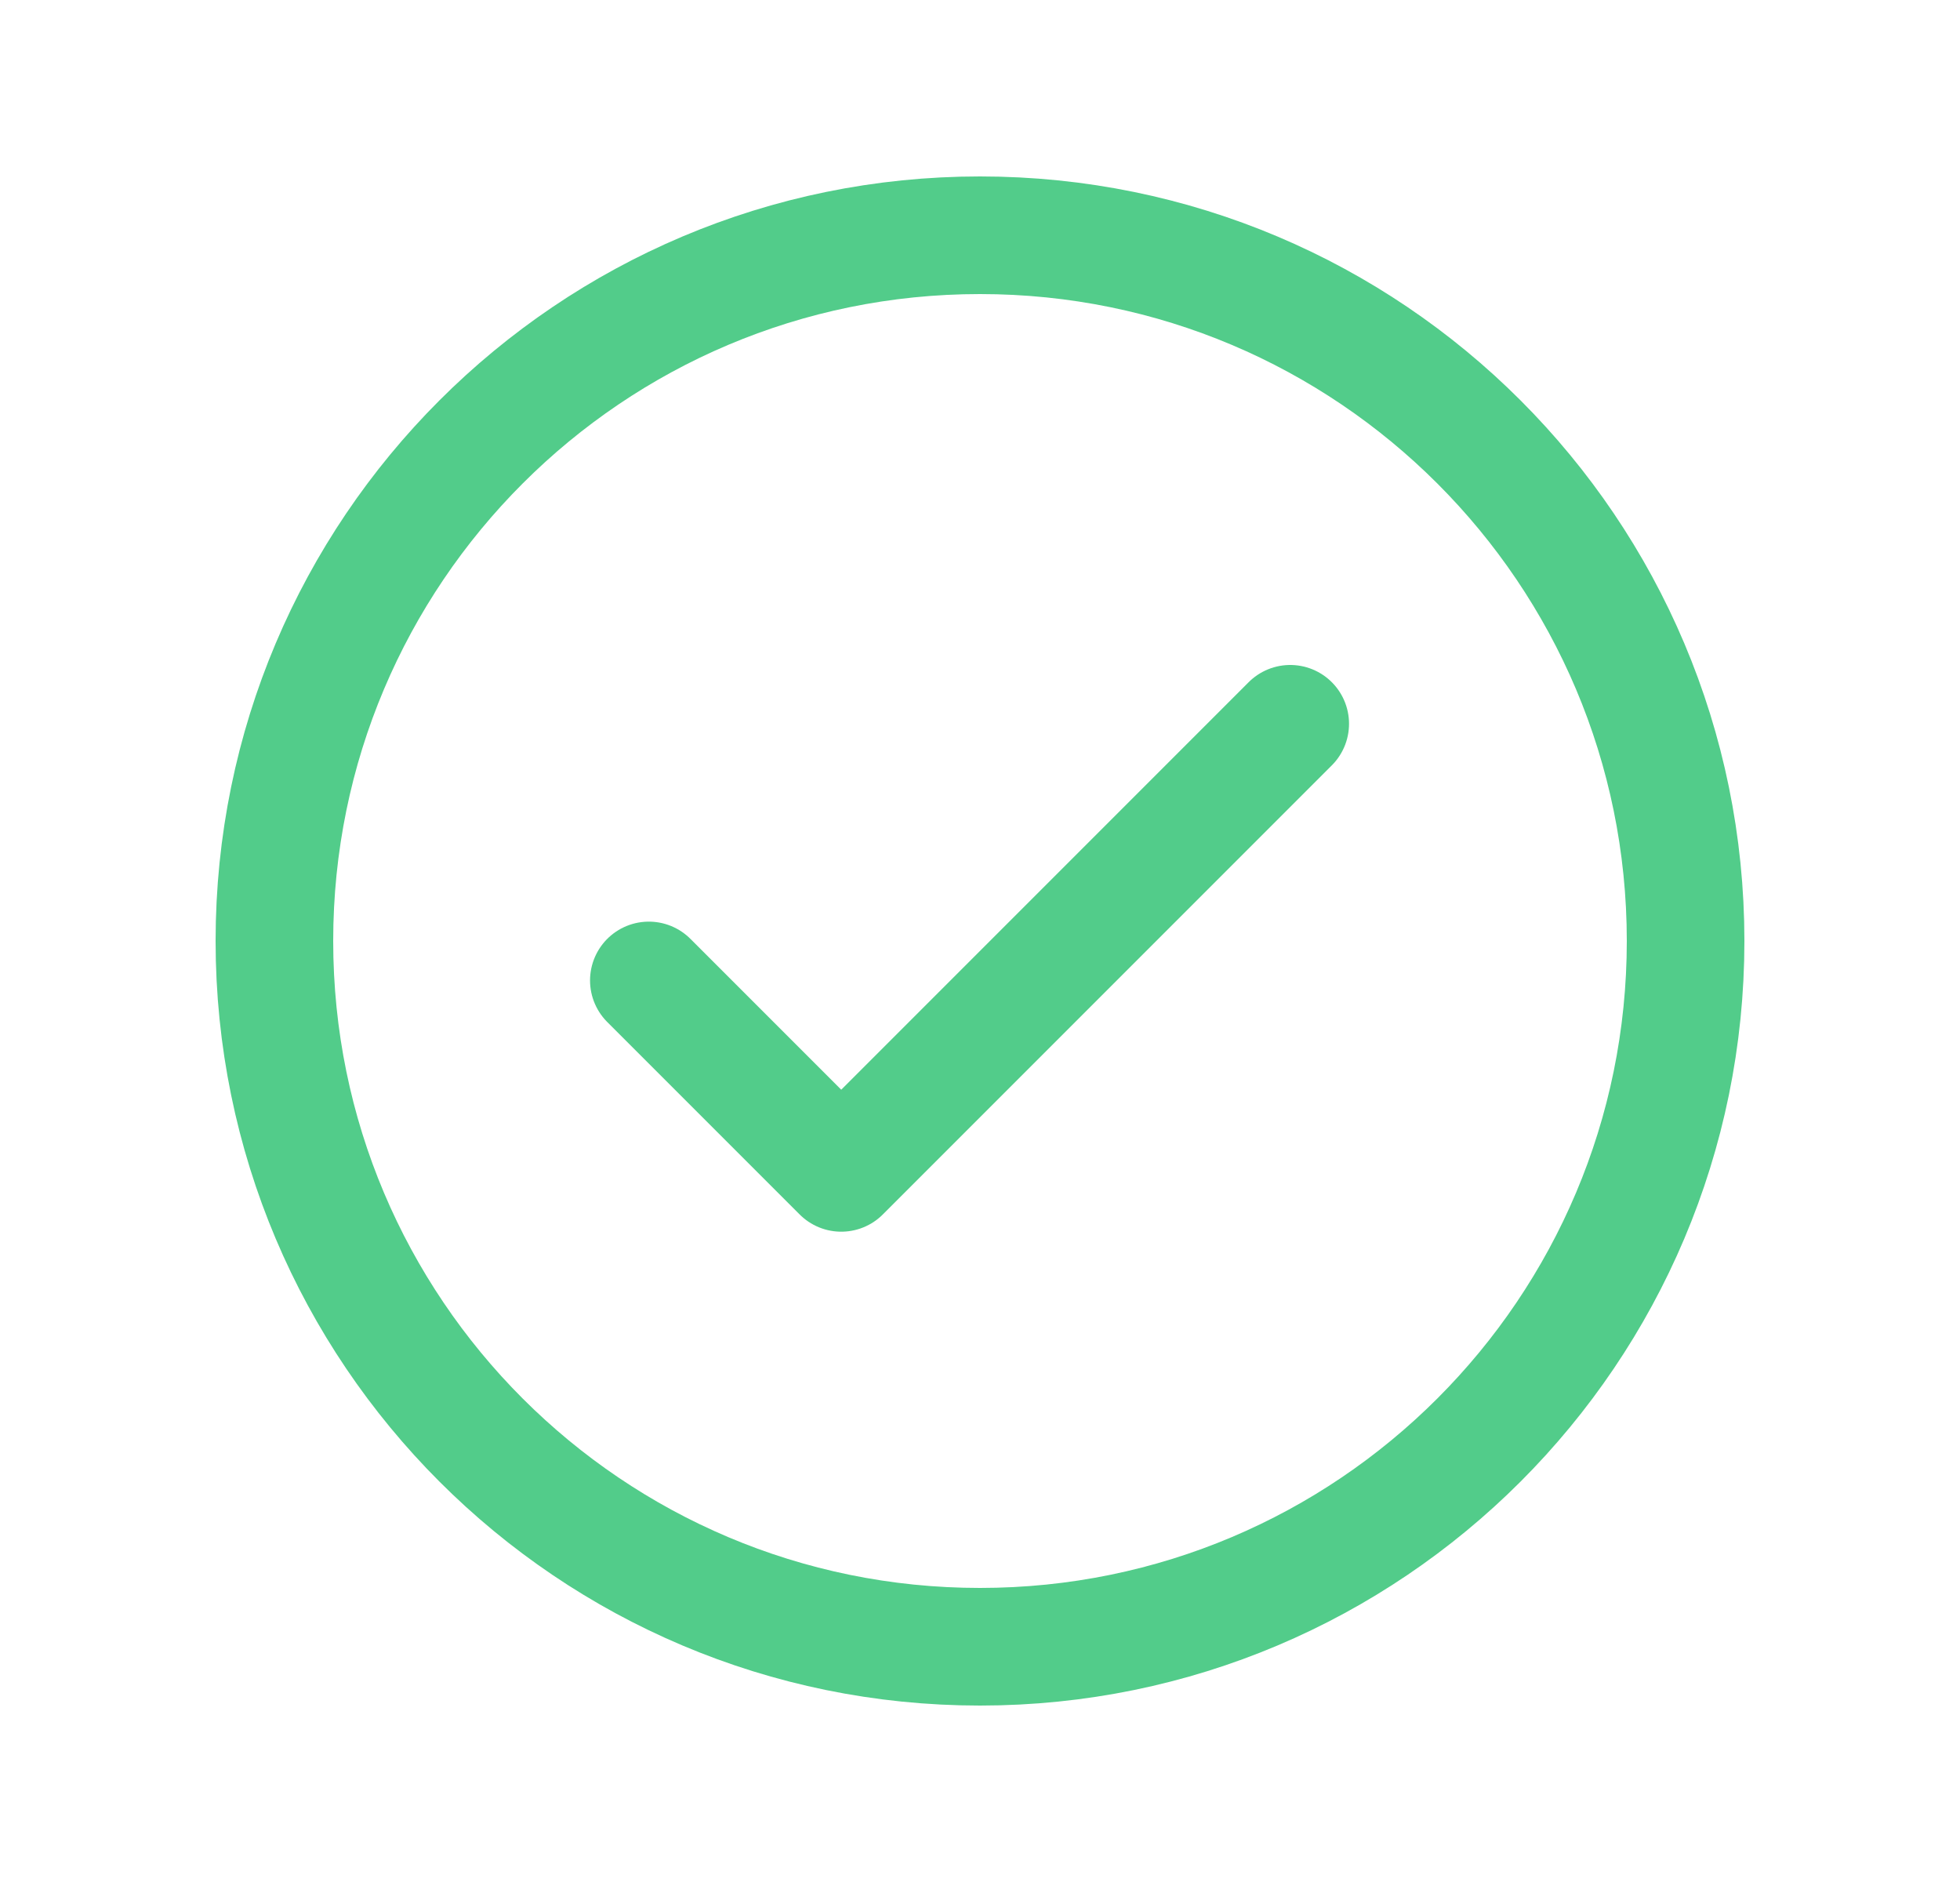
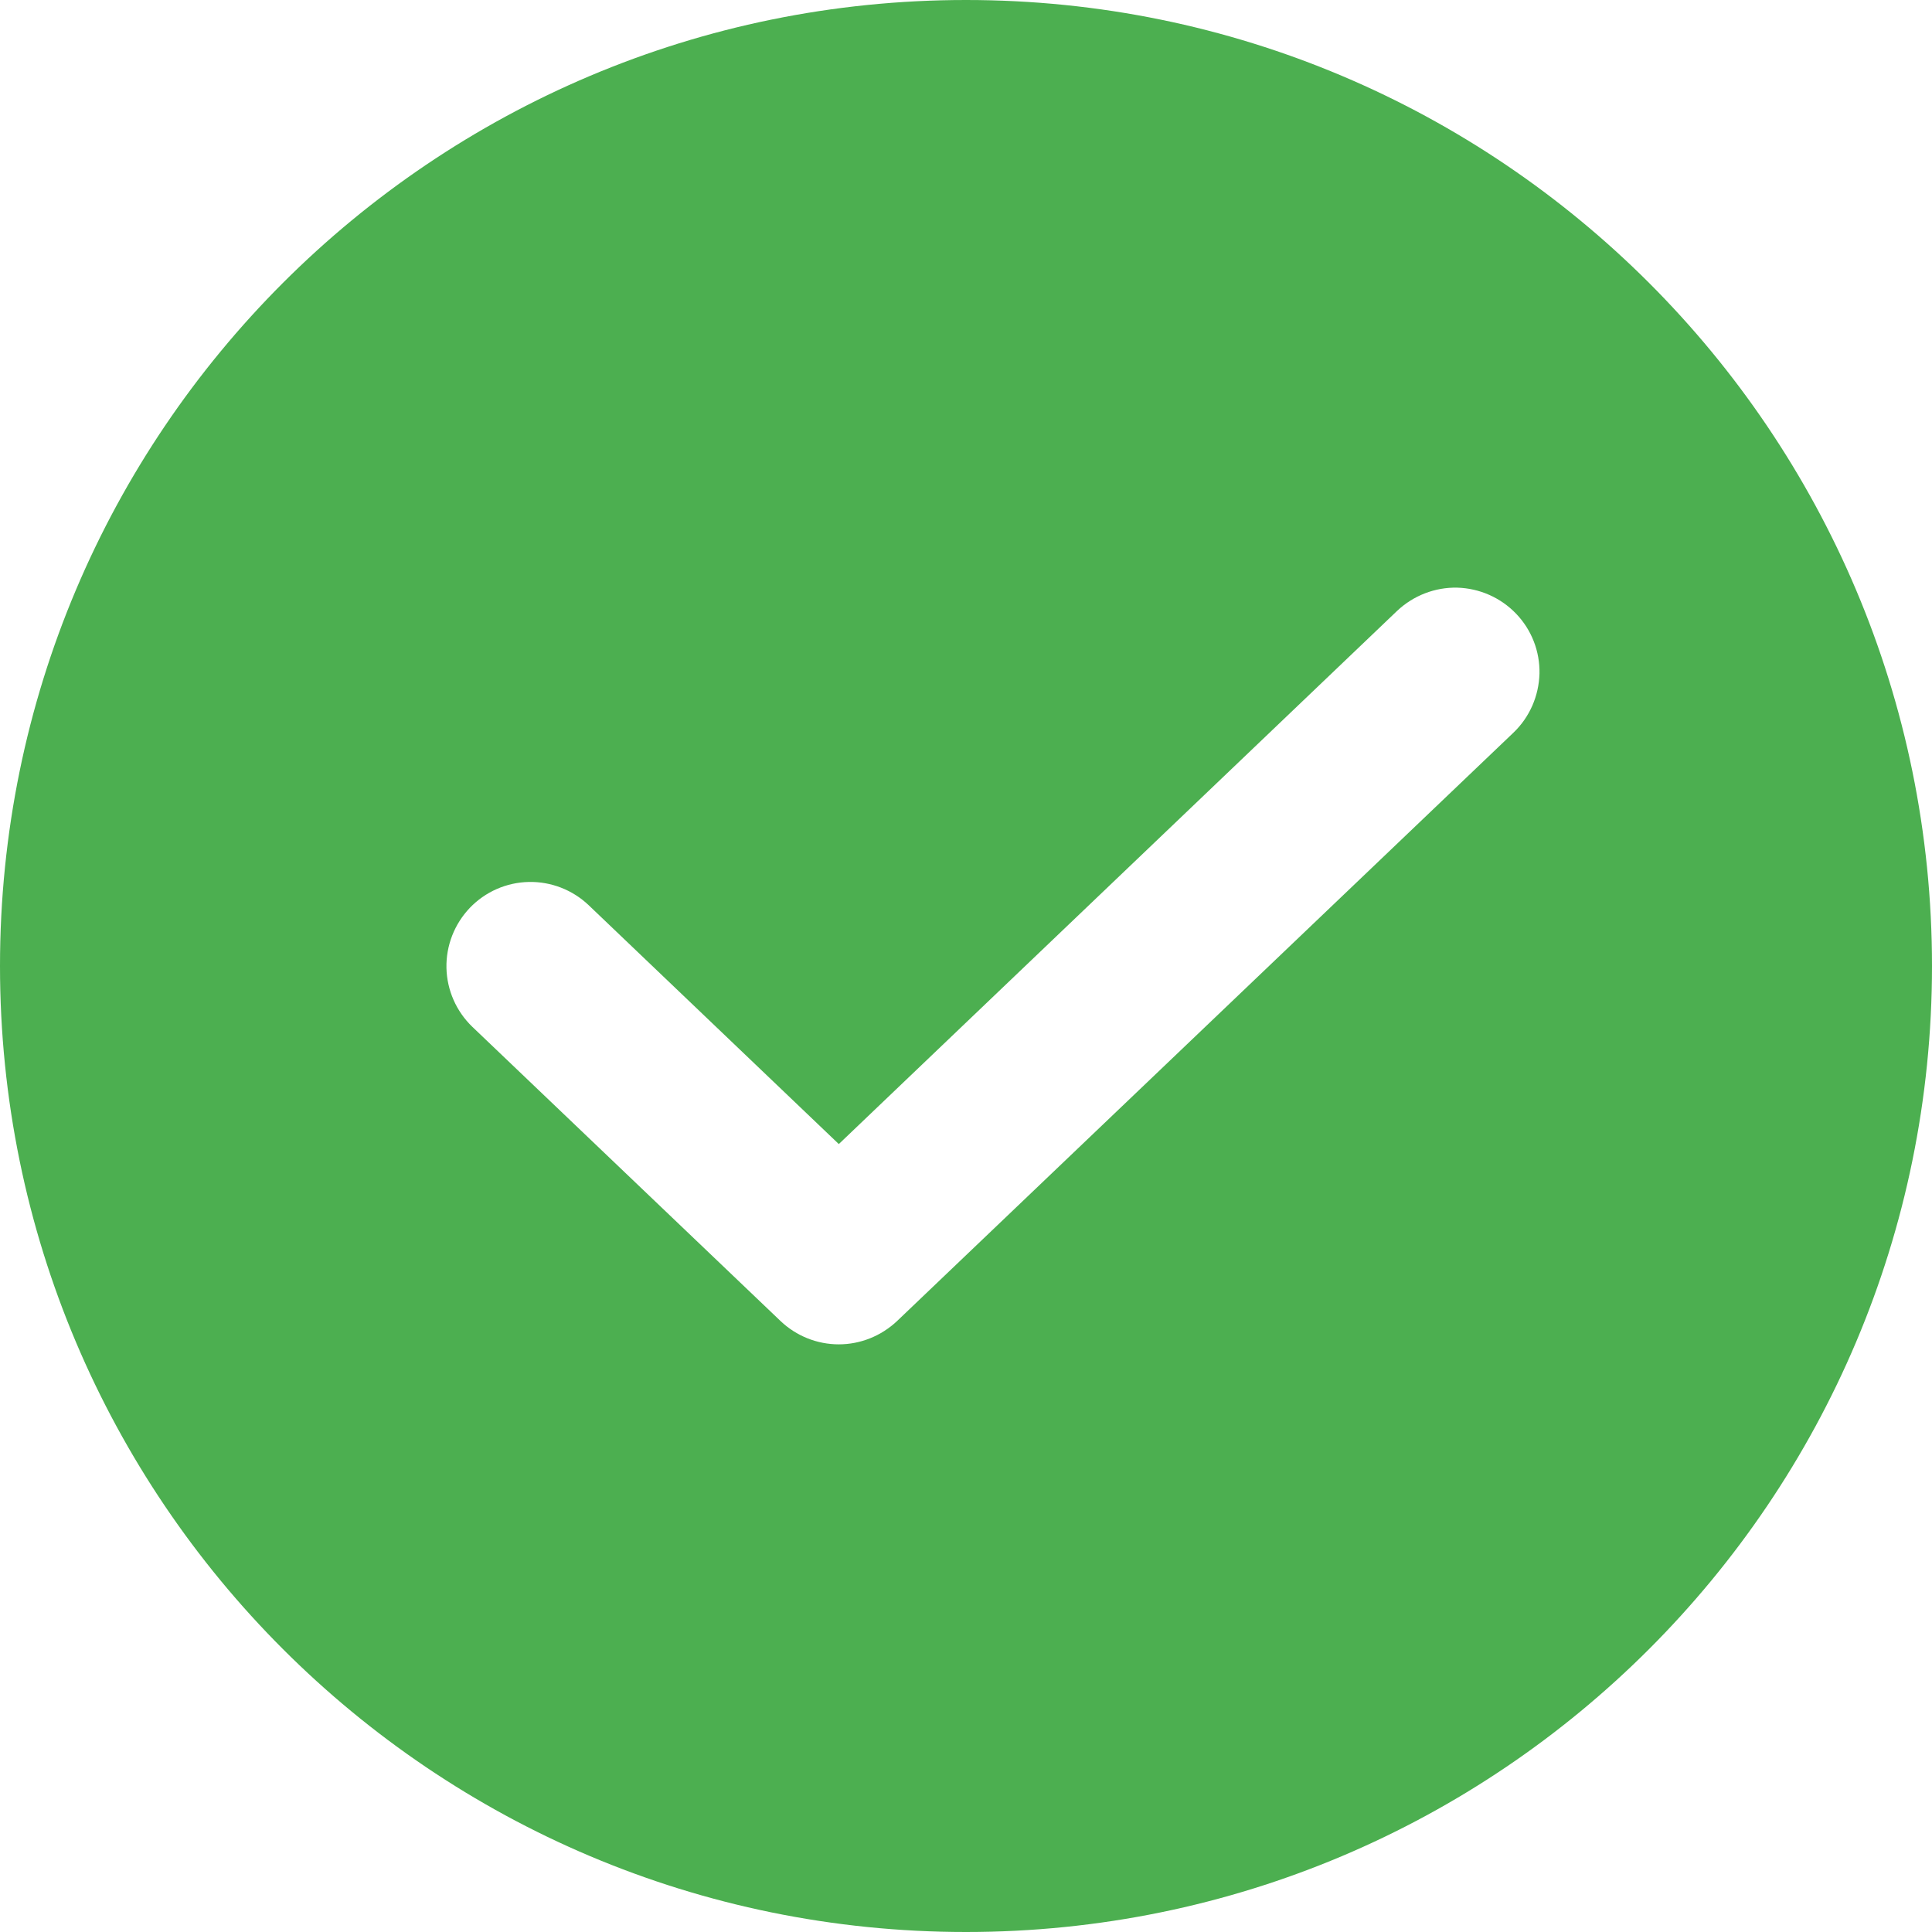
- <svg xmlns="http://www.w3.org/2000/svg" width="25" height="24" viewBox="0 0 25 24" fill="none">
-   <path d="M8.276 12.503L10.73 14.957L16.457 9.23" stroke="#52CC8A" stroke-width="1.5" stroke-linecap="round" stroke-linejoin="round" />
-   <path d="M12.5 21C17.471 21 21.5 16.971 21.5 12C21.5 7.029 17.471 3 12.5 3C7.529 3 3.5 7.029 3.5 12C3.5 16.971 7.529 21 12.5 21Z" stroke="#52CC8A" stroke-width="1.5" stroke-linecap="round" stroke-linejoin="round" />
+ <svg xmlns="http://www.w3.org/2000/svg" width="12" height="12" viewBox="0 0 12 12" fill="none">
+   <path fill-rule="evenodd" clip-rule="evenodd" d="M6 12C9.314 12 12 9.314 12 6C12 2.686 9.314 0 6 0C2.686 0 0 2.686 0 6C0 9.314 2.686 12 6 12ZM5.571 8.206L9.401 4.55C9.501 4.454 9.558 4.323 9.562 4.184C9.565 4.046 9.513 3.912 9.417 3.812C9.321 3.712 9.19 3.654 9.051 3.65C8.913 3.647 8.779 3.699 8.678 3.794L5.21 7.106L3.656 5.622C3.556 5.527 3.422 5.475 3.284 5.478C3.145 5.481 3.014 5.539 2.918 5.639C2.822 5.74 2.77 5.874 2.773 6.012C2.776 6.15 2.834 6.282 2.934 6.378L4.849 8.206C4.946 8.298 5.075 8.35 5.21 8.35C5.344 8.35 5.473 8.298 5.571 8.206Z" fill="#4CAF50" />
</svg>
